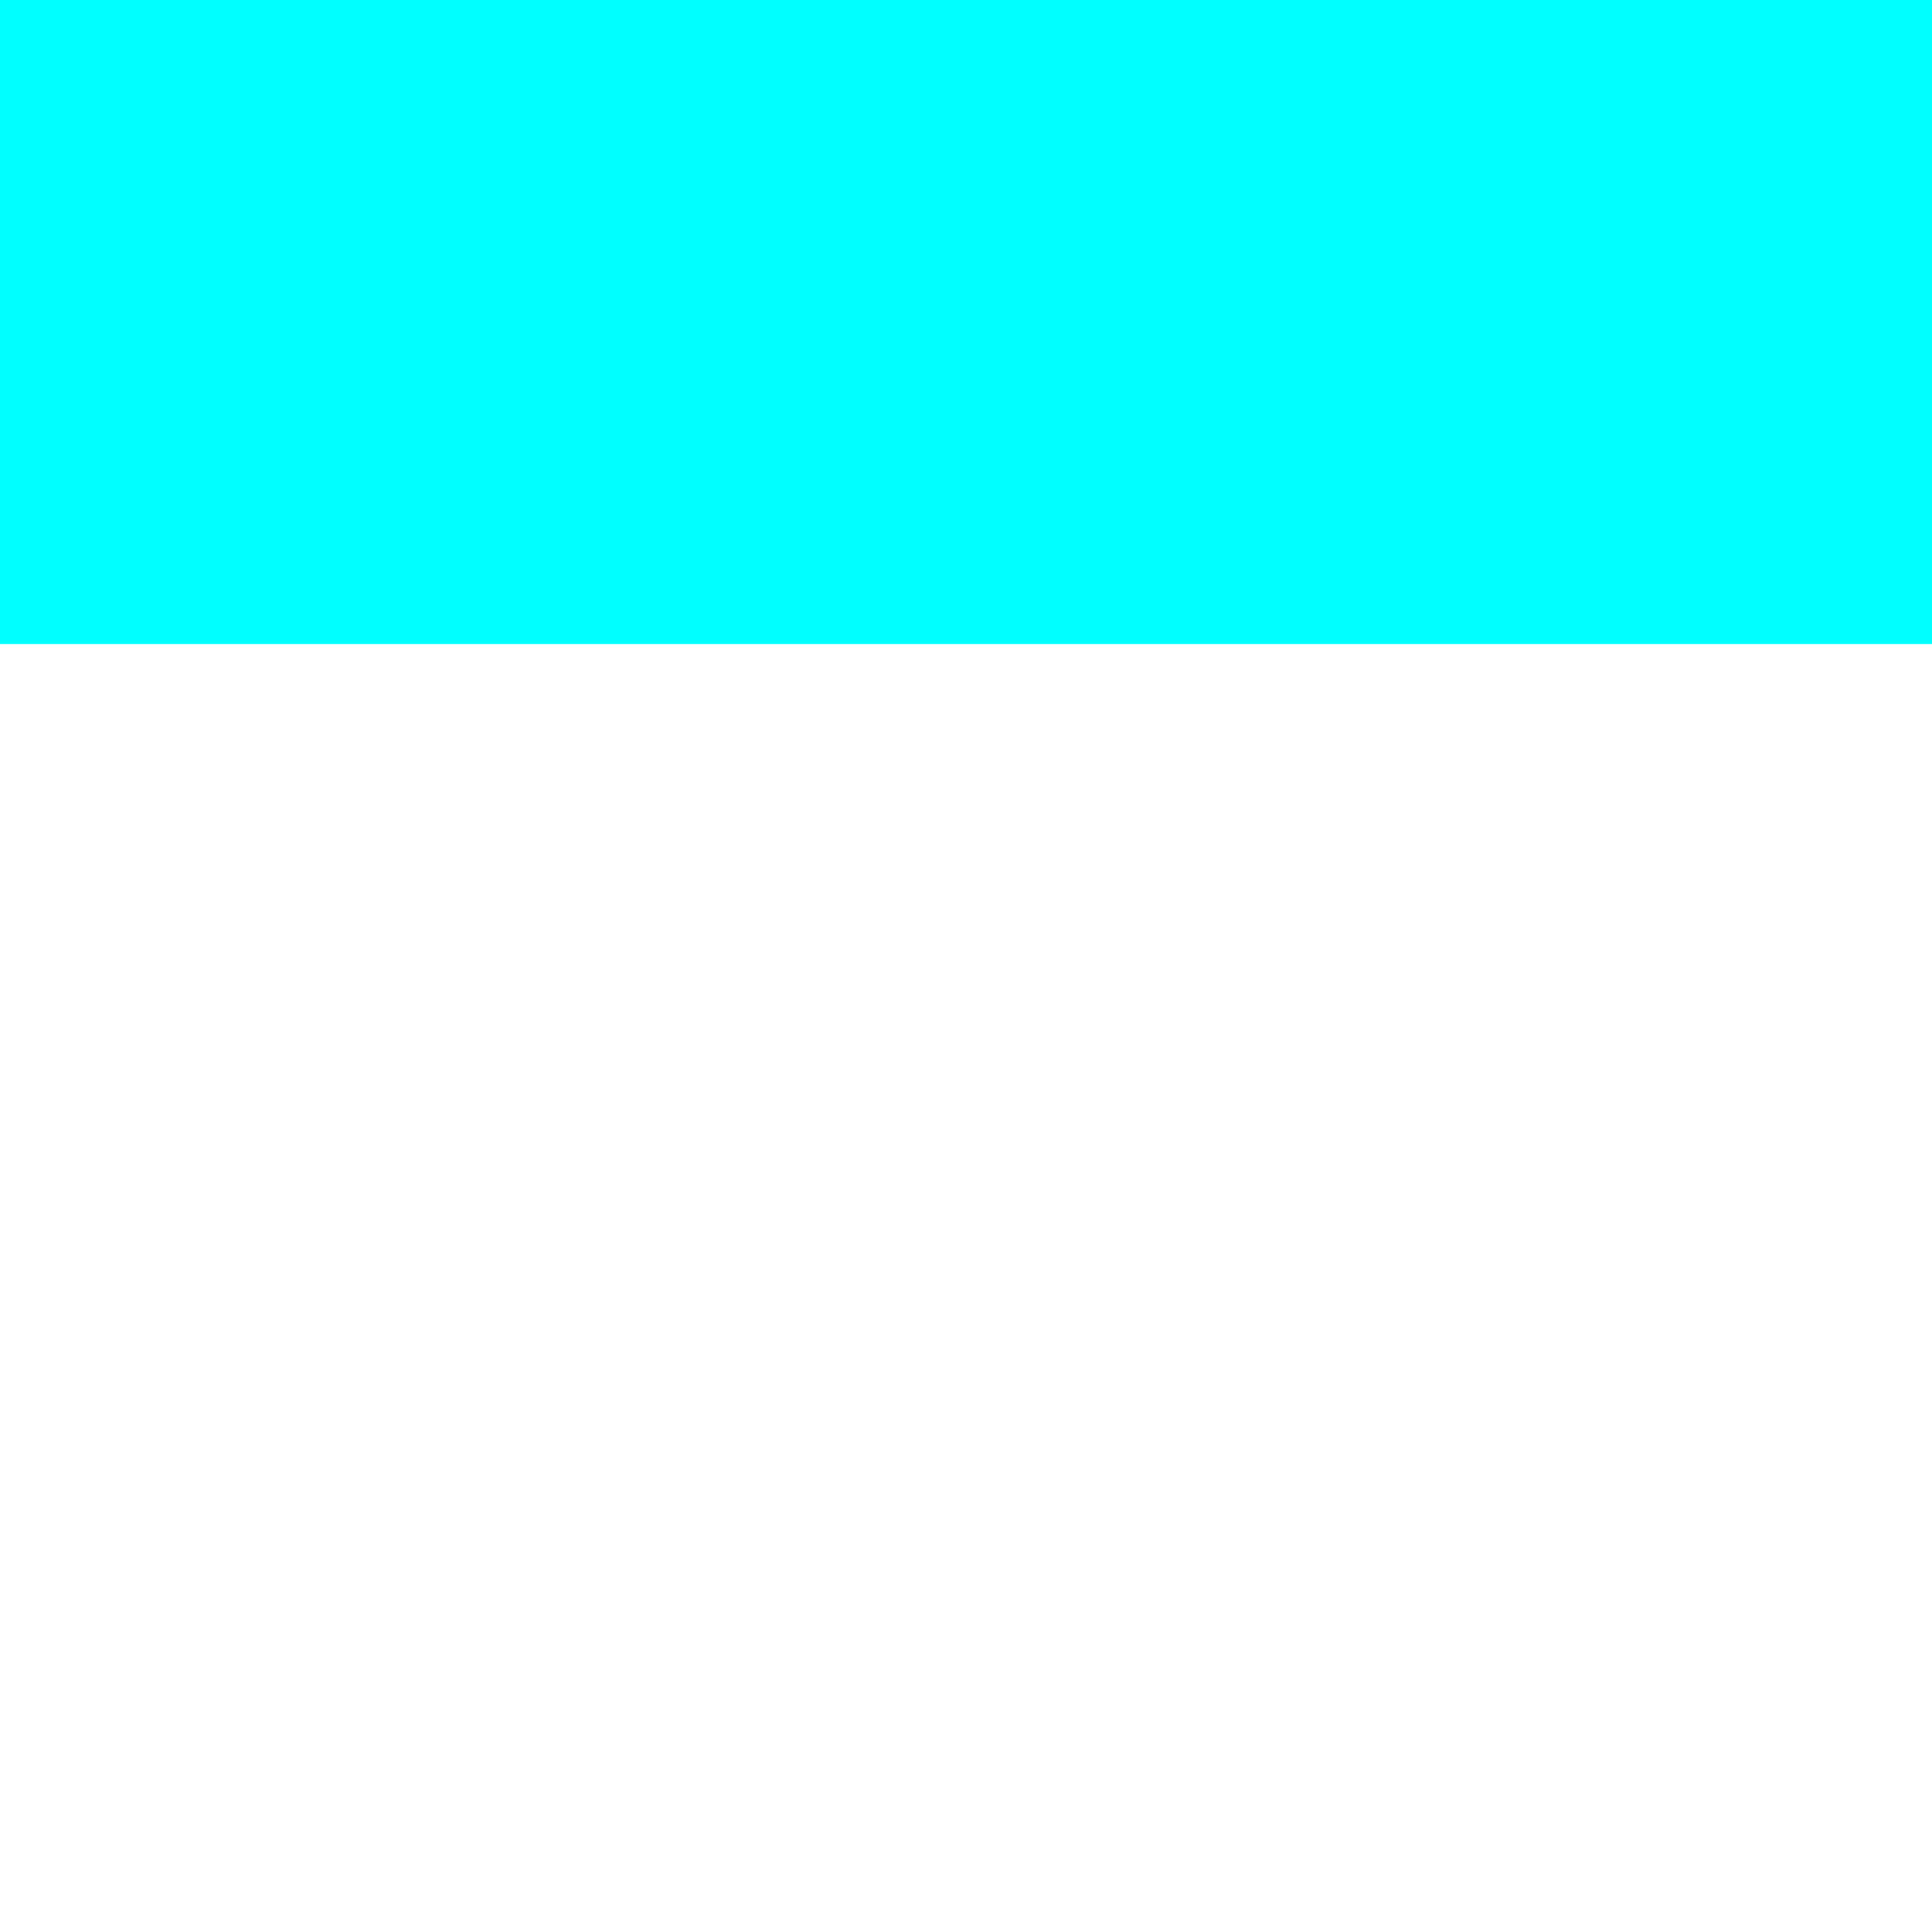
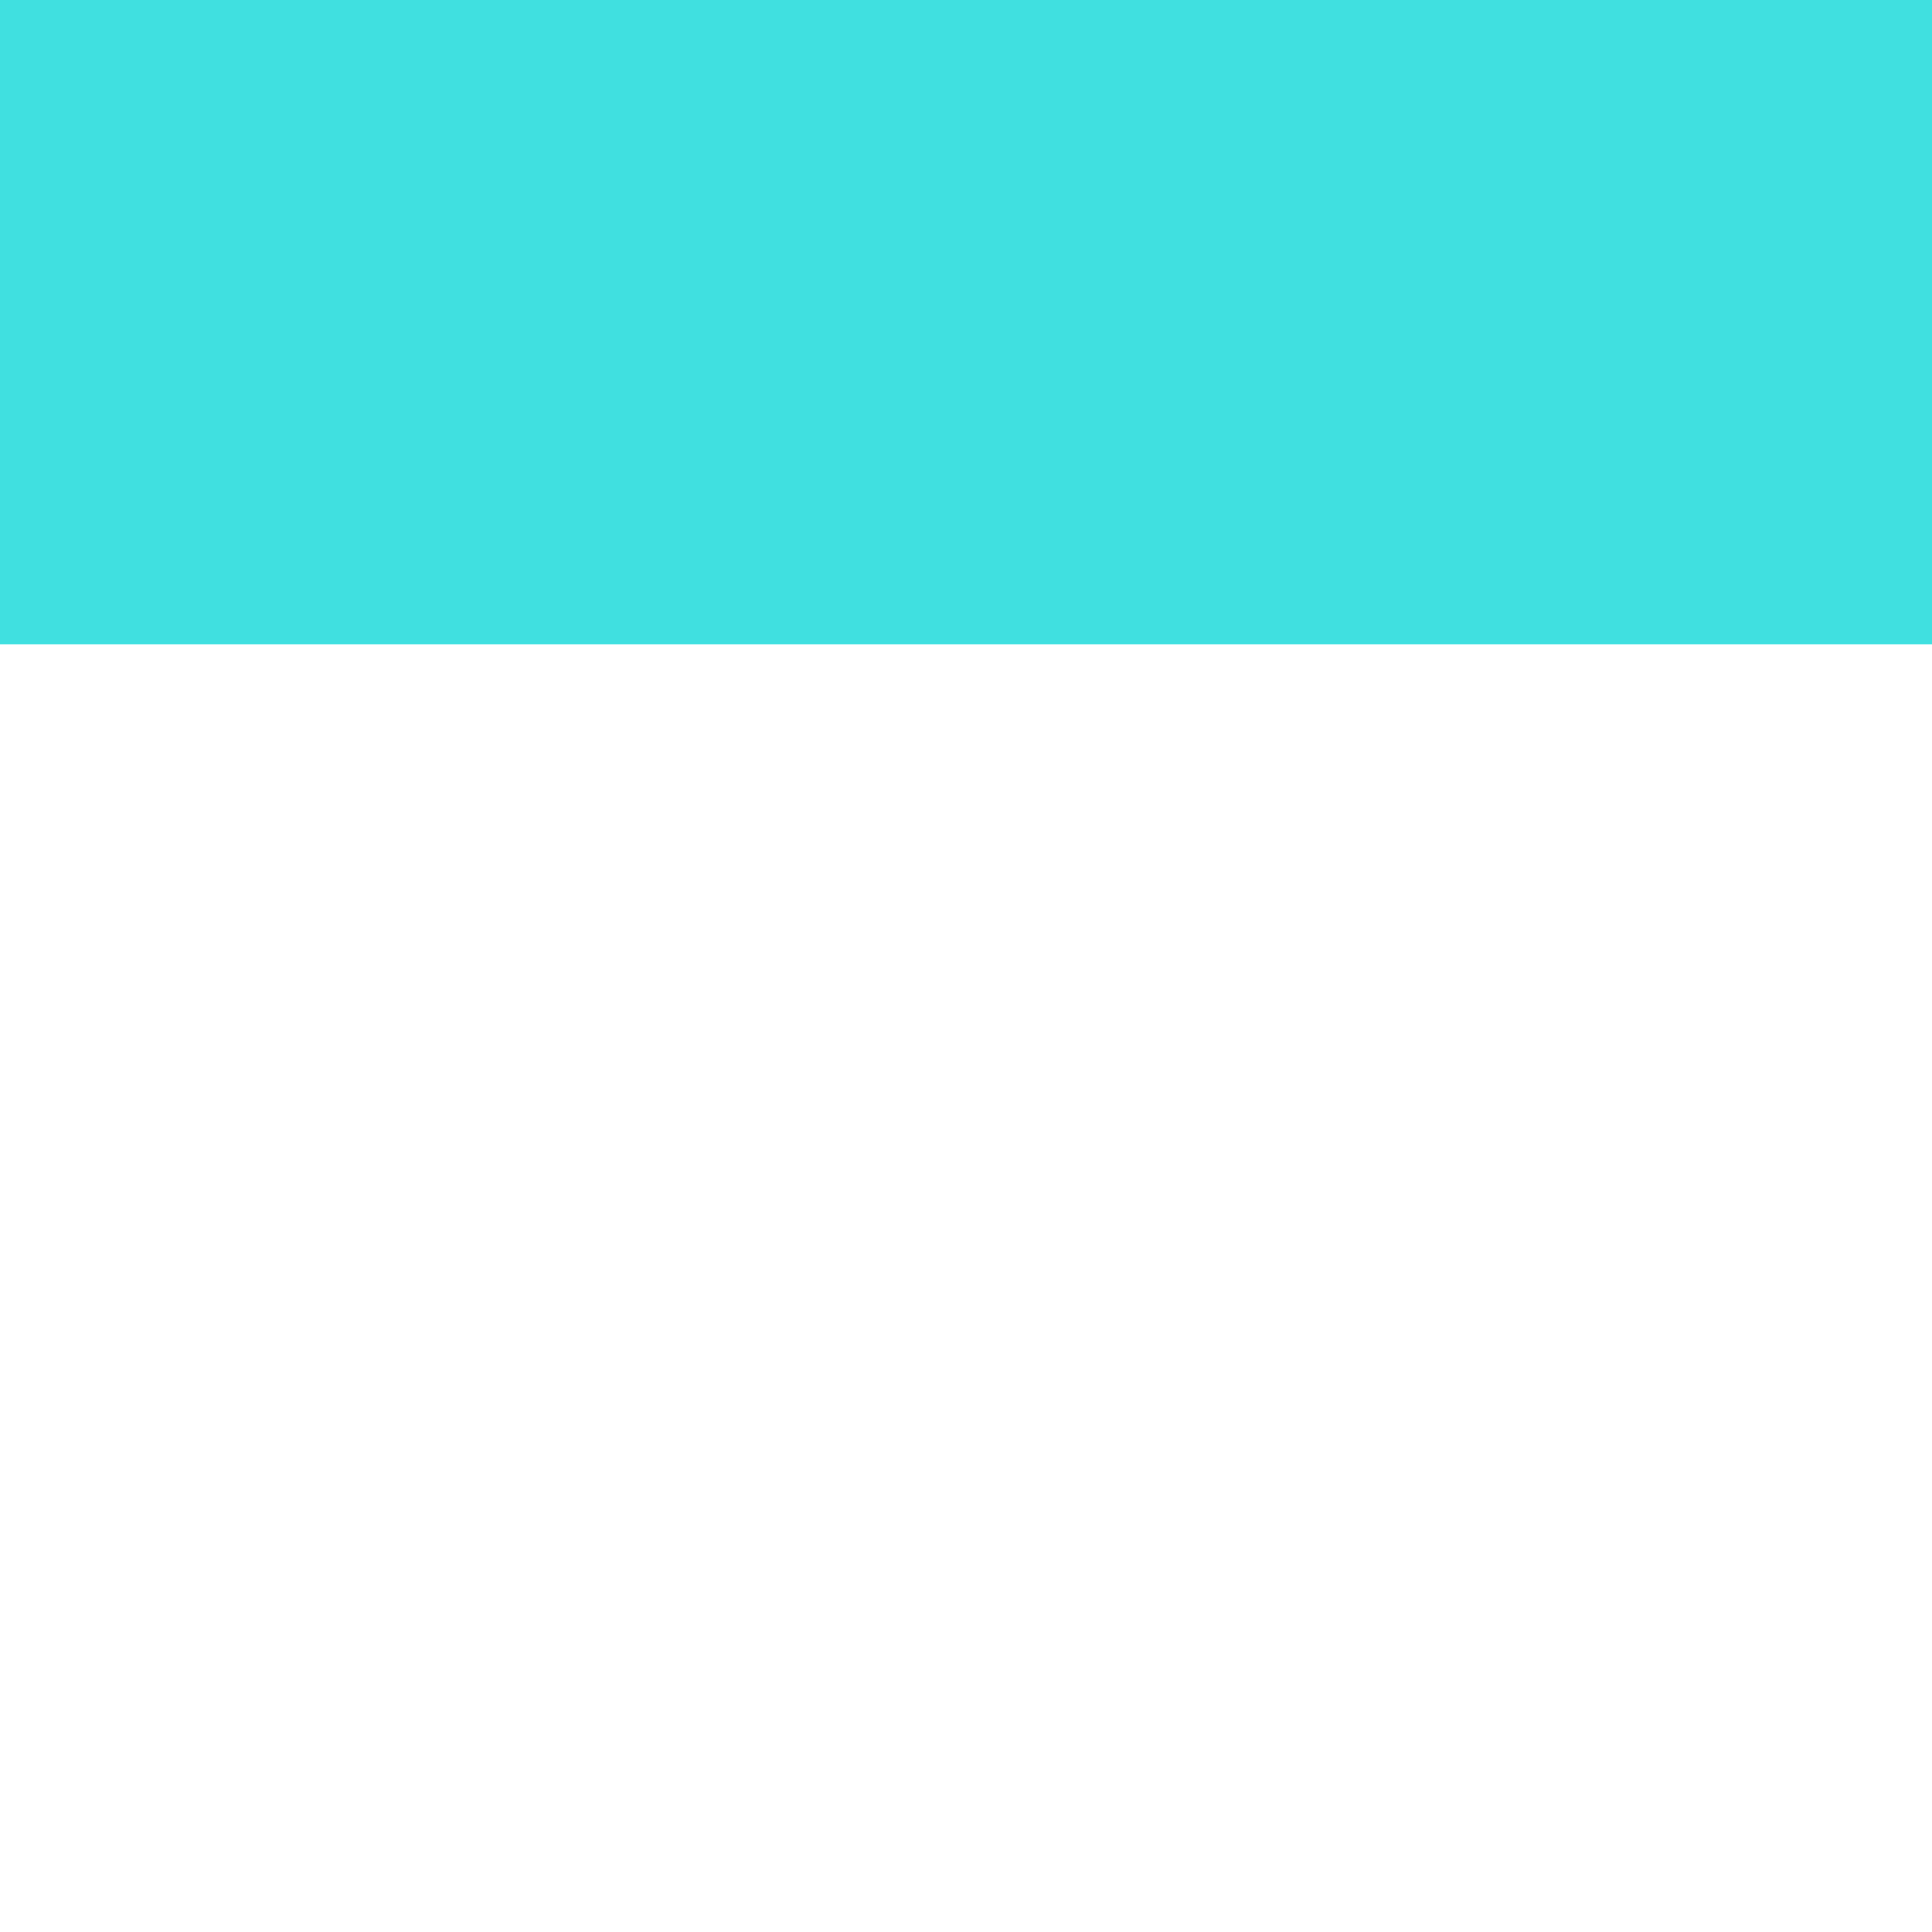
<svg xmlns="http://www.w3.org/2000/svg" version="1.1" x="0px" y="0px" width="3.0px" height="3.0px" viewBox="0 0 3.0 3.0">
  <rect x="0" y="0" width="100%" height="3.0" fill="#ffffff" />
-   <rect x="0" y="0" width="100%" height="1.0" fill="#00ffff" />
+   <rect x="0" y="0" width="100%" height="1.0" fill="#40E0E0" />
</svg>
